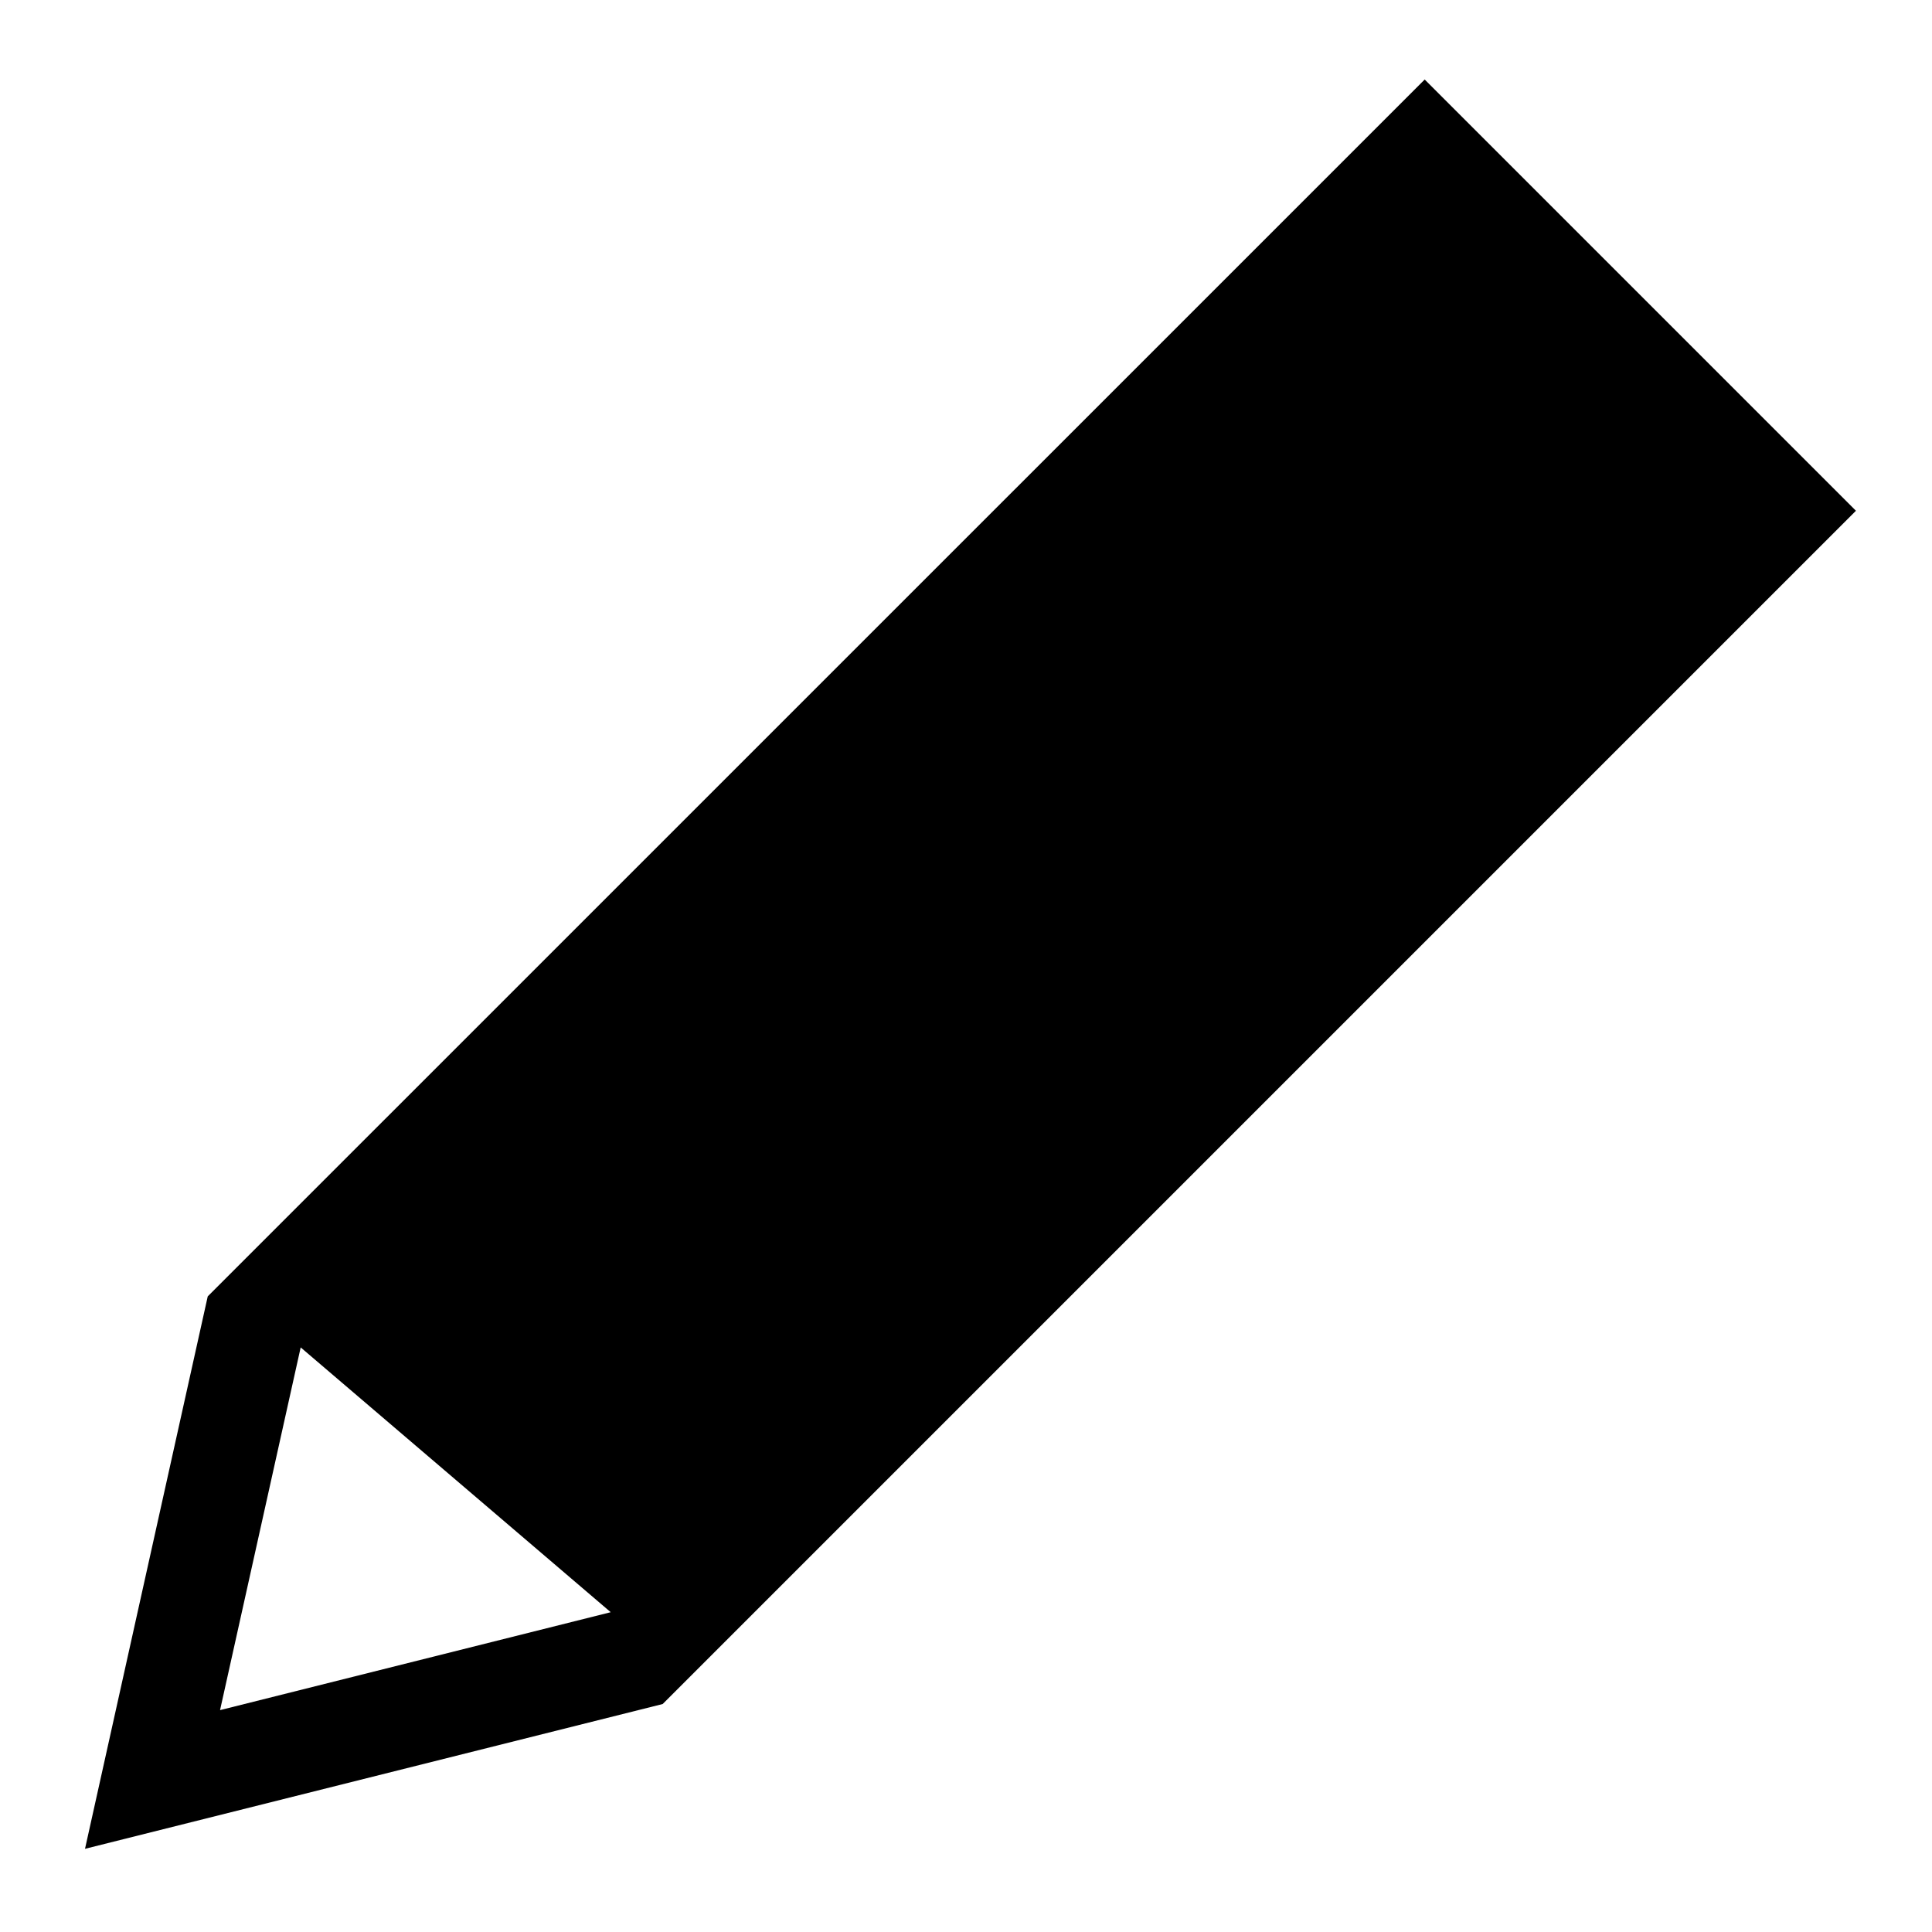
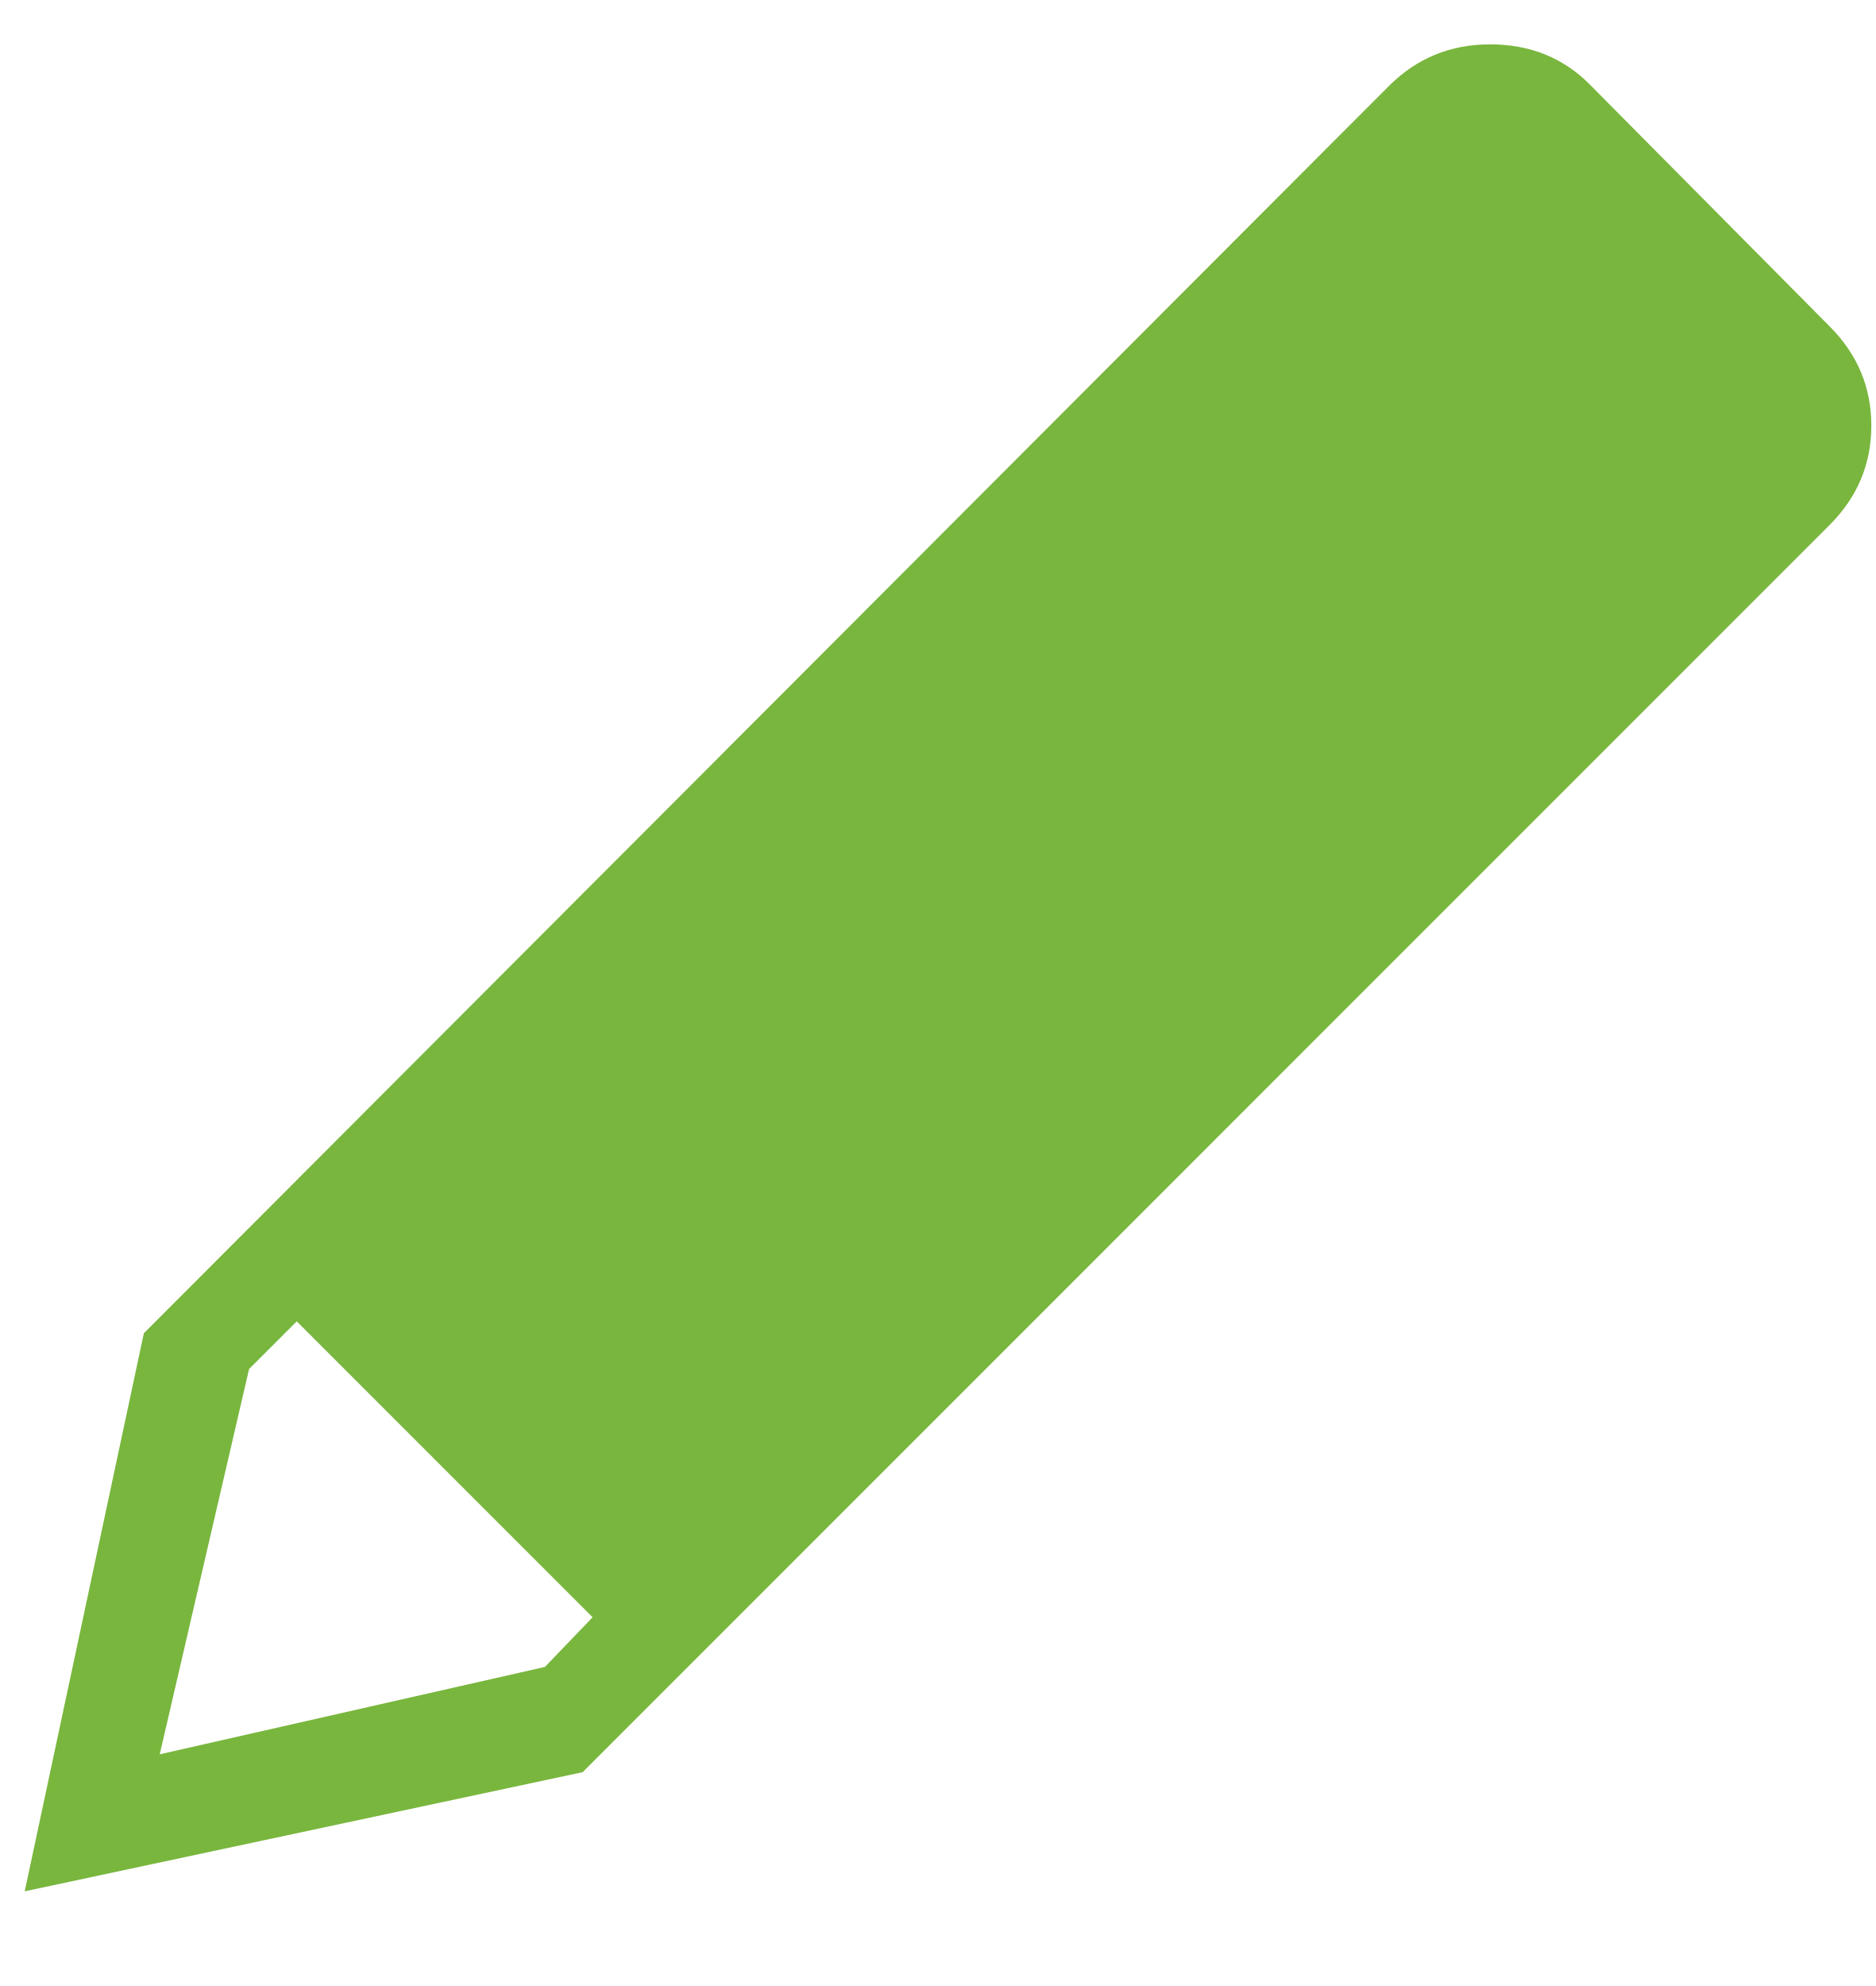
- <svg xmlns="http://www.w3.org/2000/svg" width="19px" height="19px" viewBox="0 0 19 19" version="1.1">
+ <svg xmlns="http://www.w3.org/2000/svg" width="17px" height="18px" viewBox="0 0 17 18" version="1.1">
  <defs />
-   <g id="Page-1" stroke="none" stroke-width="1" fill="none" fill-rule="evenodd">
-     <g id="Pen" fill="#000000" fill-rule="nonzero">
-       <path d="M6.006,15.855 L2.957,13.251 L2.164,16.818 L6.006,15.855 Z M2.043,12.749 L14.011,0.782 L18.252,5.023 L6.517,16.758 L0.836,18.182 L2.043,12.749 Z" id="Tip" />
+   <g id="1-Beta-UI" stroke="none" stroke-width="1" fill="none" fill-rule="evenodd">
+     <g id="m09d2-details-container" transform="translate(-338, -369)" fill="#79B63E">
+       <g id="node-view" transform="translate(0, 244)">
+         <g id="a11y-pannel" transform="translate(0, 125)">
+           <g id="a11y-general" transform="translate(18, 0)">
+             <path d="M320.224,17.142 L321.304,12.084 L332.59,0.78 C332.842,0.528 333.148,0.402 333.508,0.402 C333.868,0.402 334.168,0.522 334.408,0.762 L336.586,2.958 C336.838,3.21 336.964,3.51 336.964,3.858 C336.964,4.206 336.838,4.506 336.586,4.758 L325.282,16.062 L320.224,17.142 Z M321.448,15.9 L324.94,15.108 L325.372,14.658 L322.69,11.976 L322.258,12.408 L321.448,15.9 Z" id="e" />
+           </g>
+         </g>
+       </g>
    </g>
  </g>
</svg>
